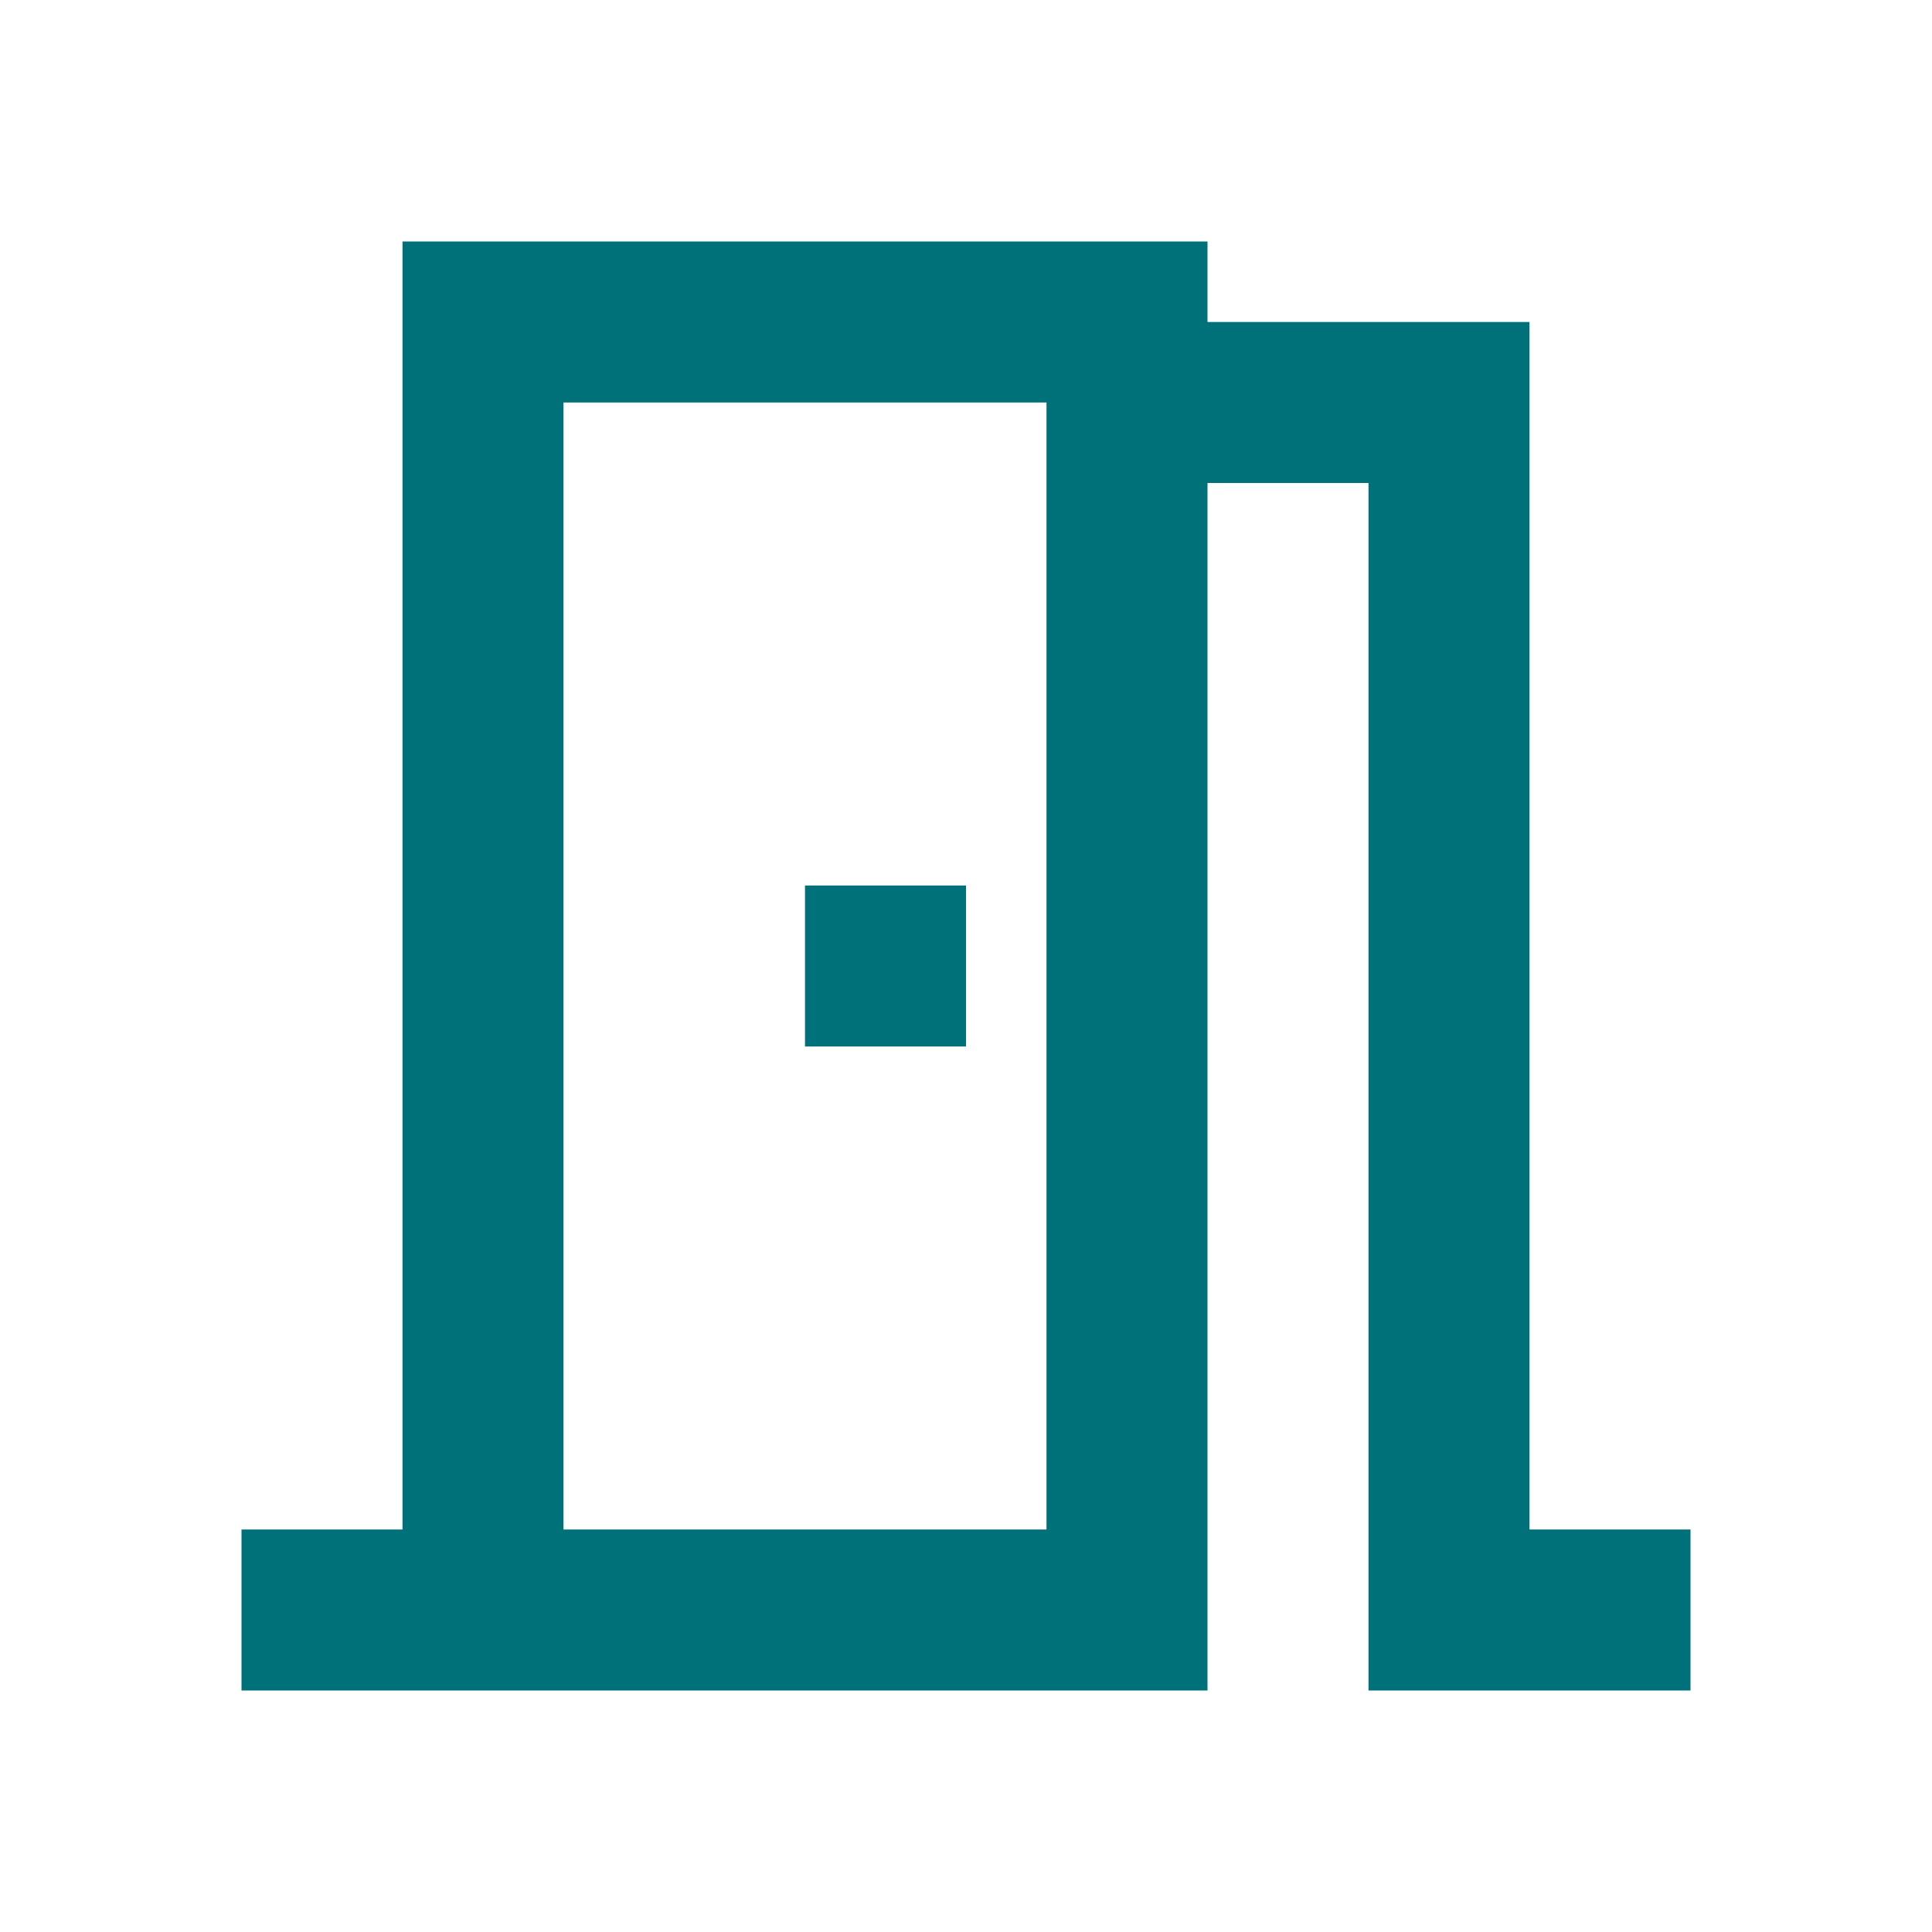
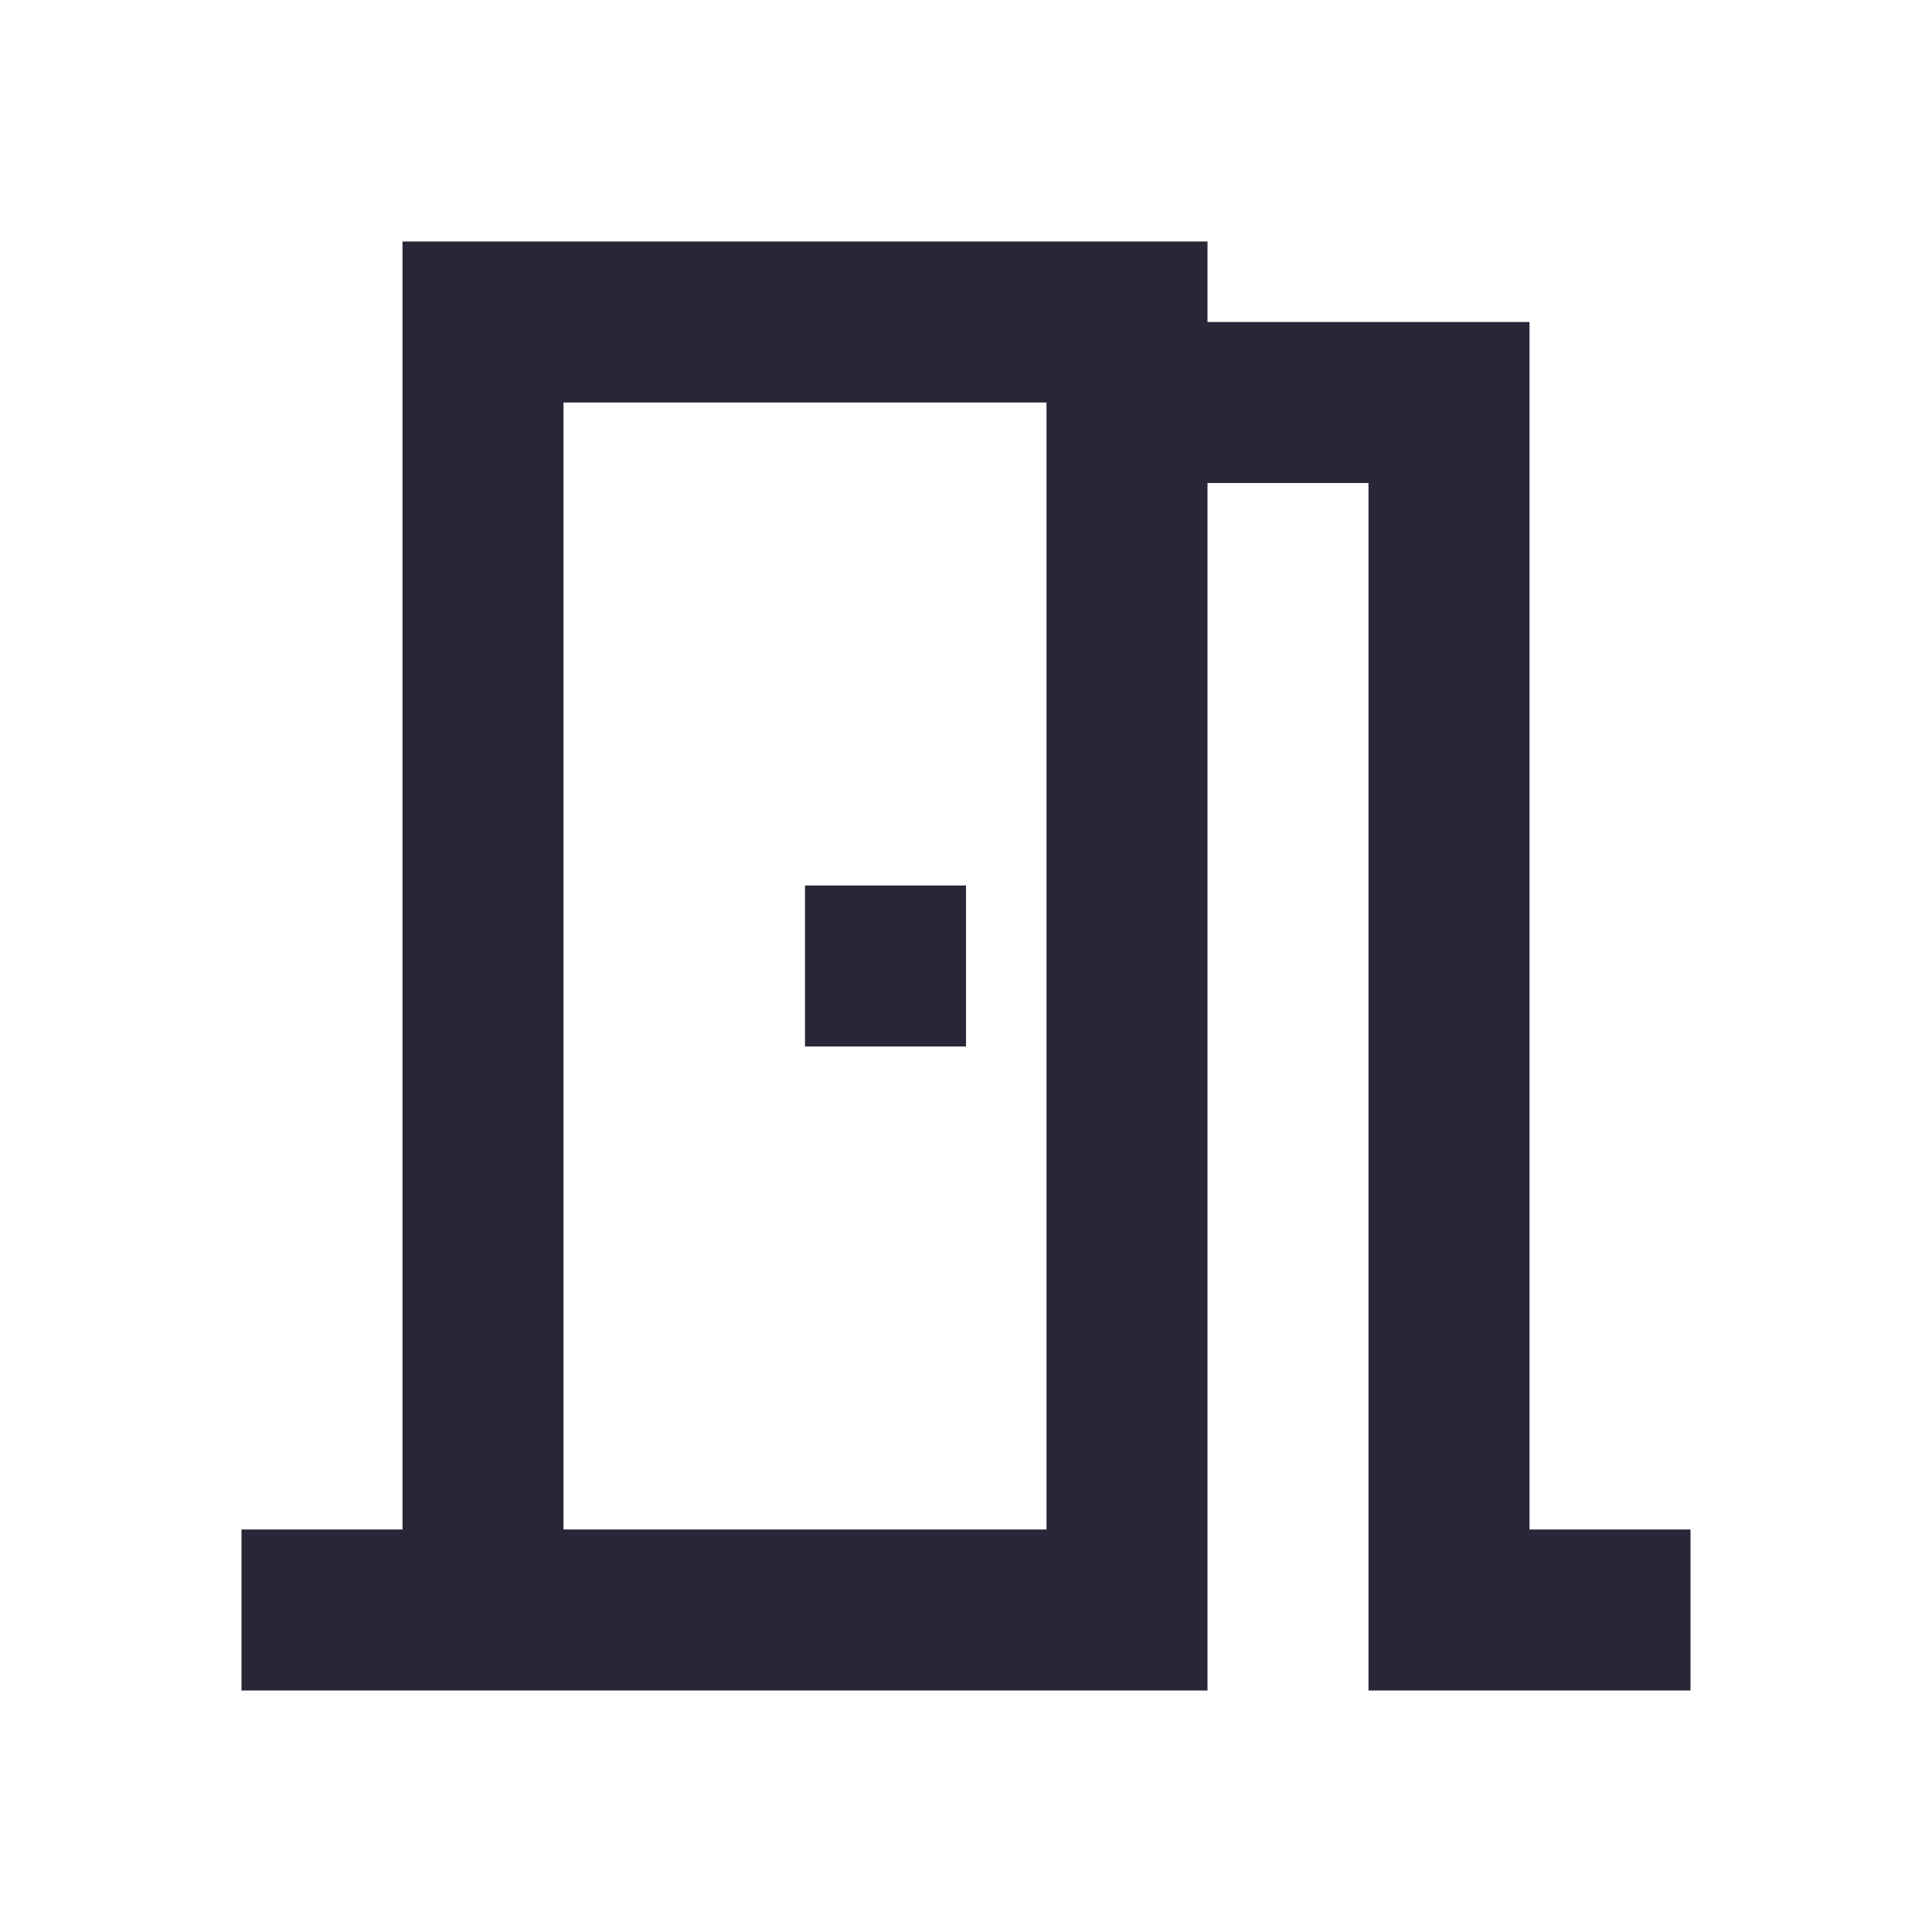
<svg xmlns="http://www.w3.org/2000/svg" width="18" height="18" viewBox="0 0 18 18" fill="none">
-   <path fill-rule="evenodd" clip-rule="evenodd" d="M14.25 14.25V3H11.25V2.25H3.75V14.25H2.25V15.75H11.25V4.5H12.75V15.75H15.75V14.25H14.25ZM9.75 14.25H5.25V3.75H9.75V14.25ZM9 8.25H7.5V9.75H9V8.25Z" fill="#007079" />
+   <path fill-rule="evenodd" clip-rule="evenodd" d="M14.25 14.25V3H11.25V2.25H3.75V14.25H2.25V15.75H11.25V4.5H12.75V15.75H15.75V14.25H14.25ZM9.75 14.25H5.25V3.75H9.75V14.25ZM9 8.25H7.5V9.75H9V8.25Z" fill="#272738" />
</svg>
